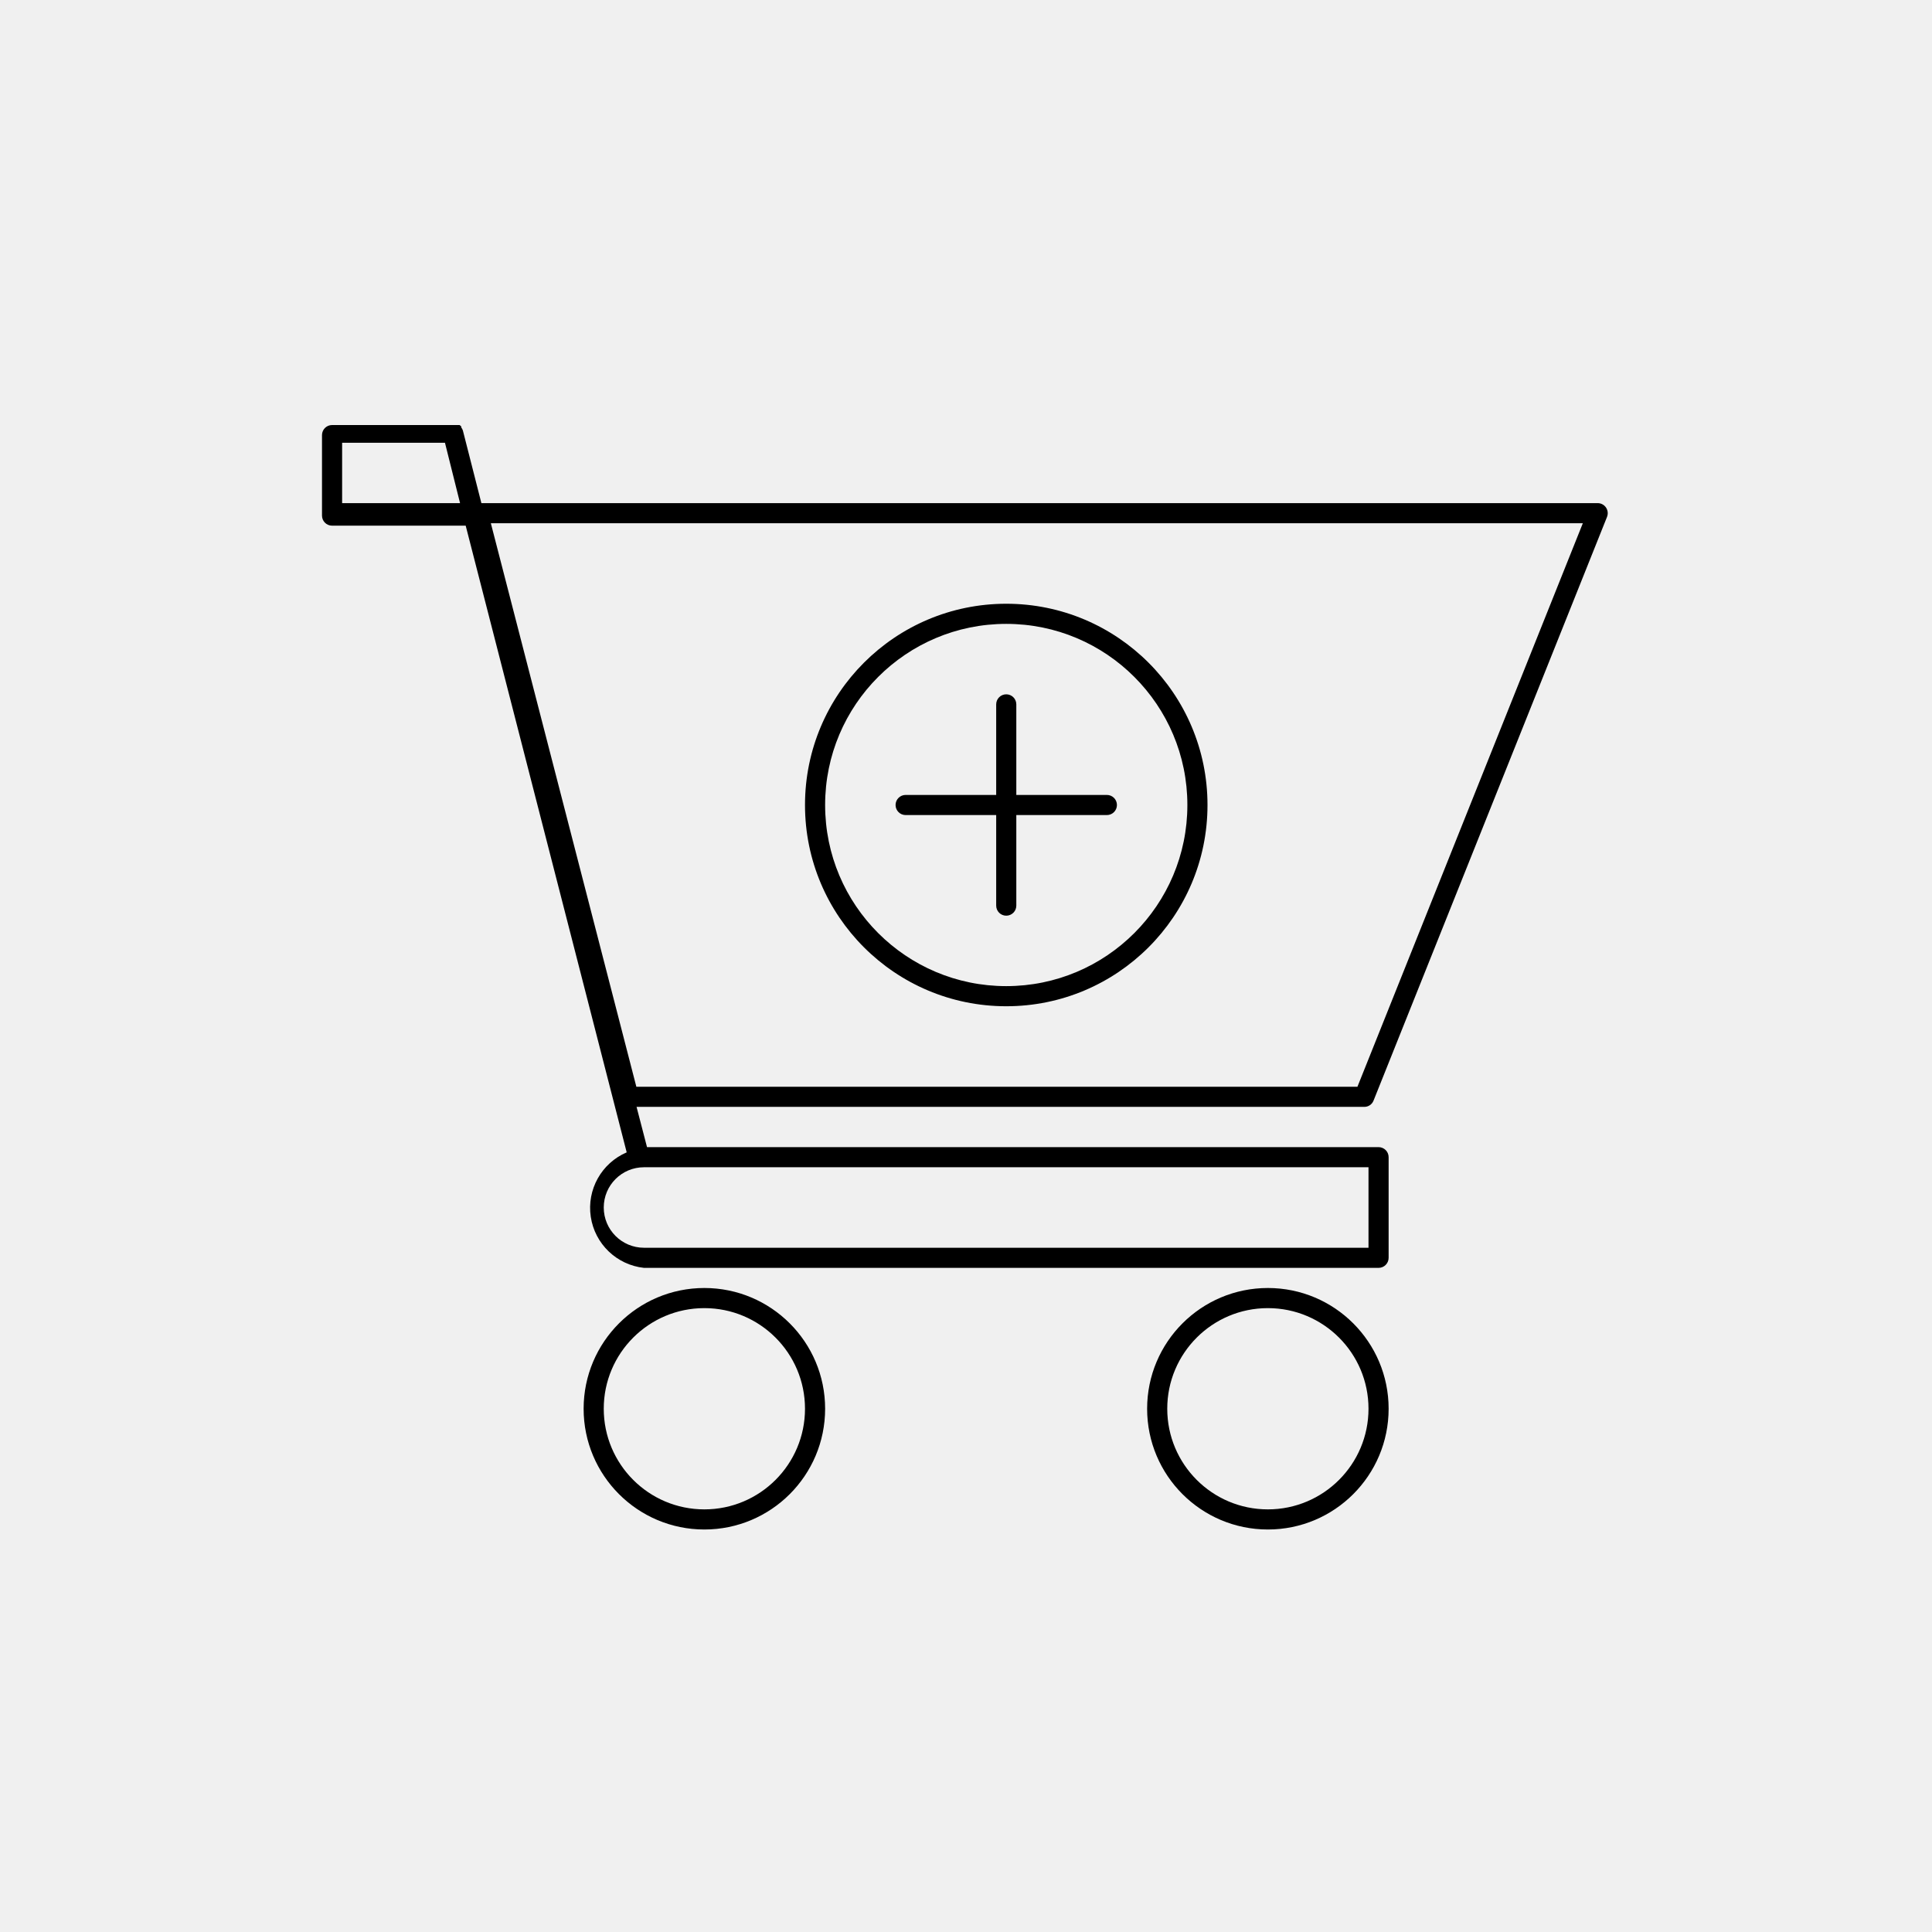
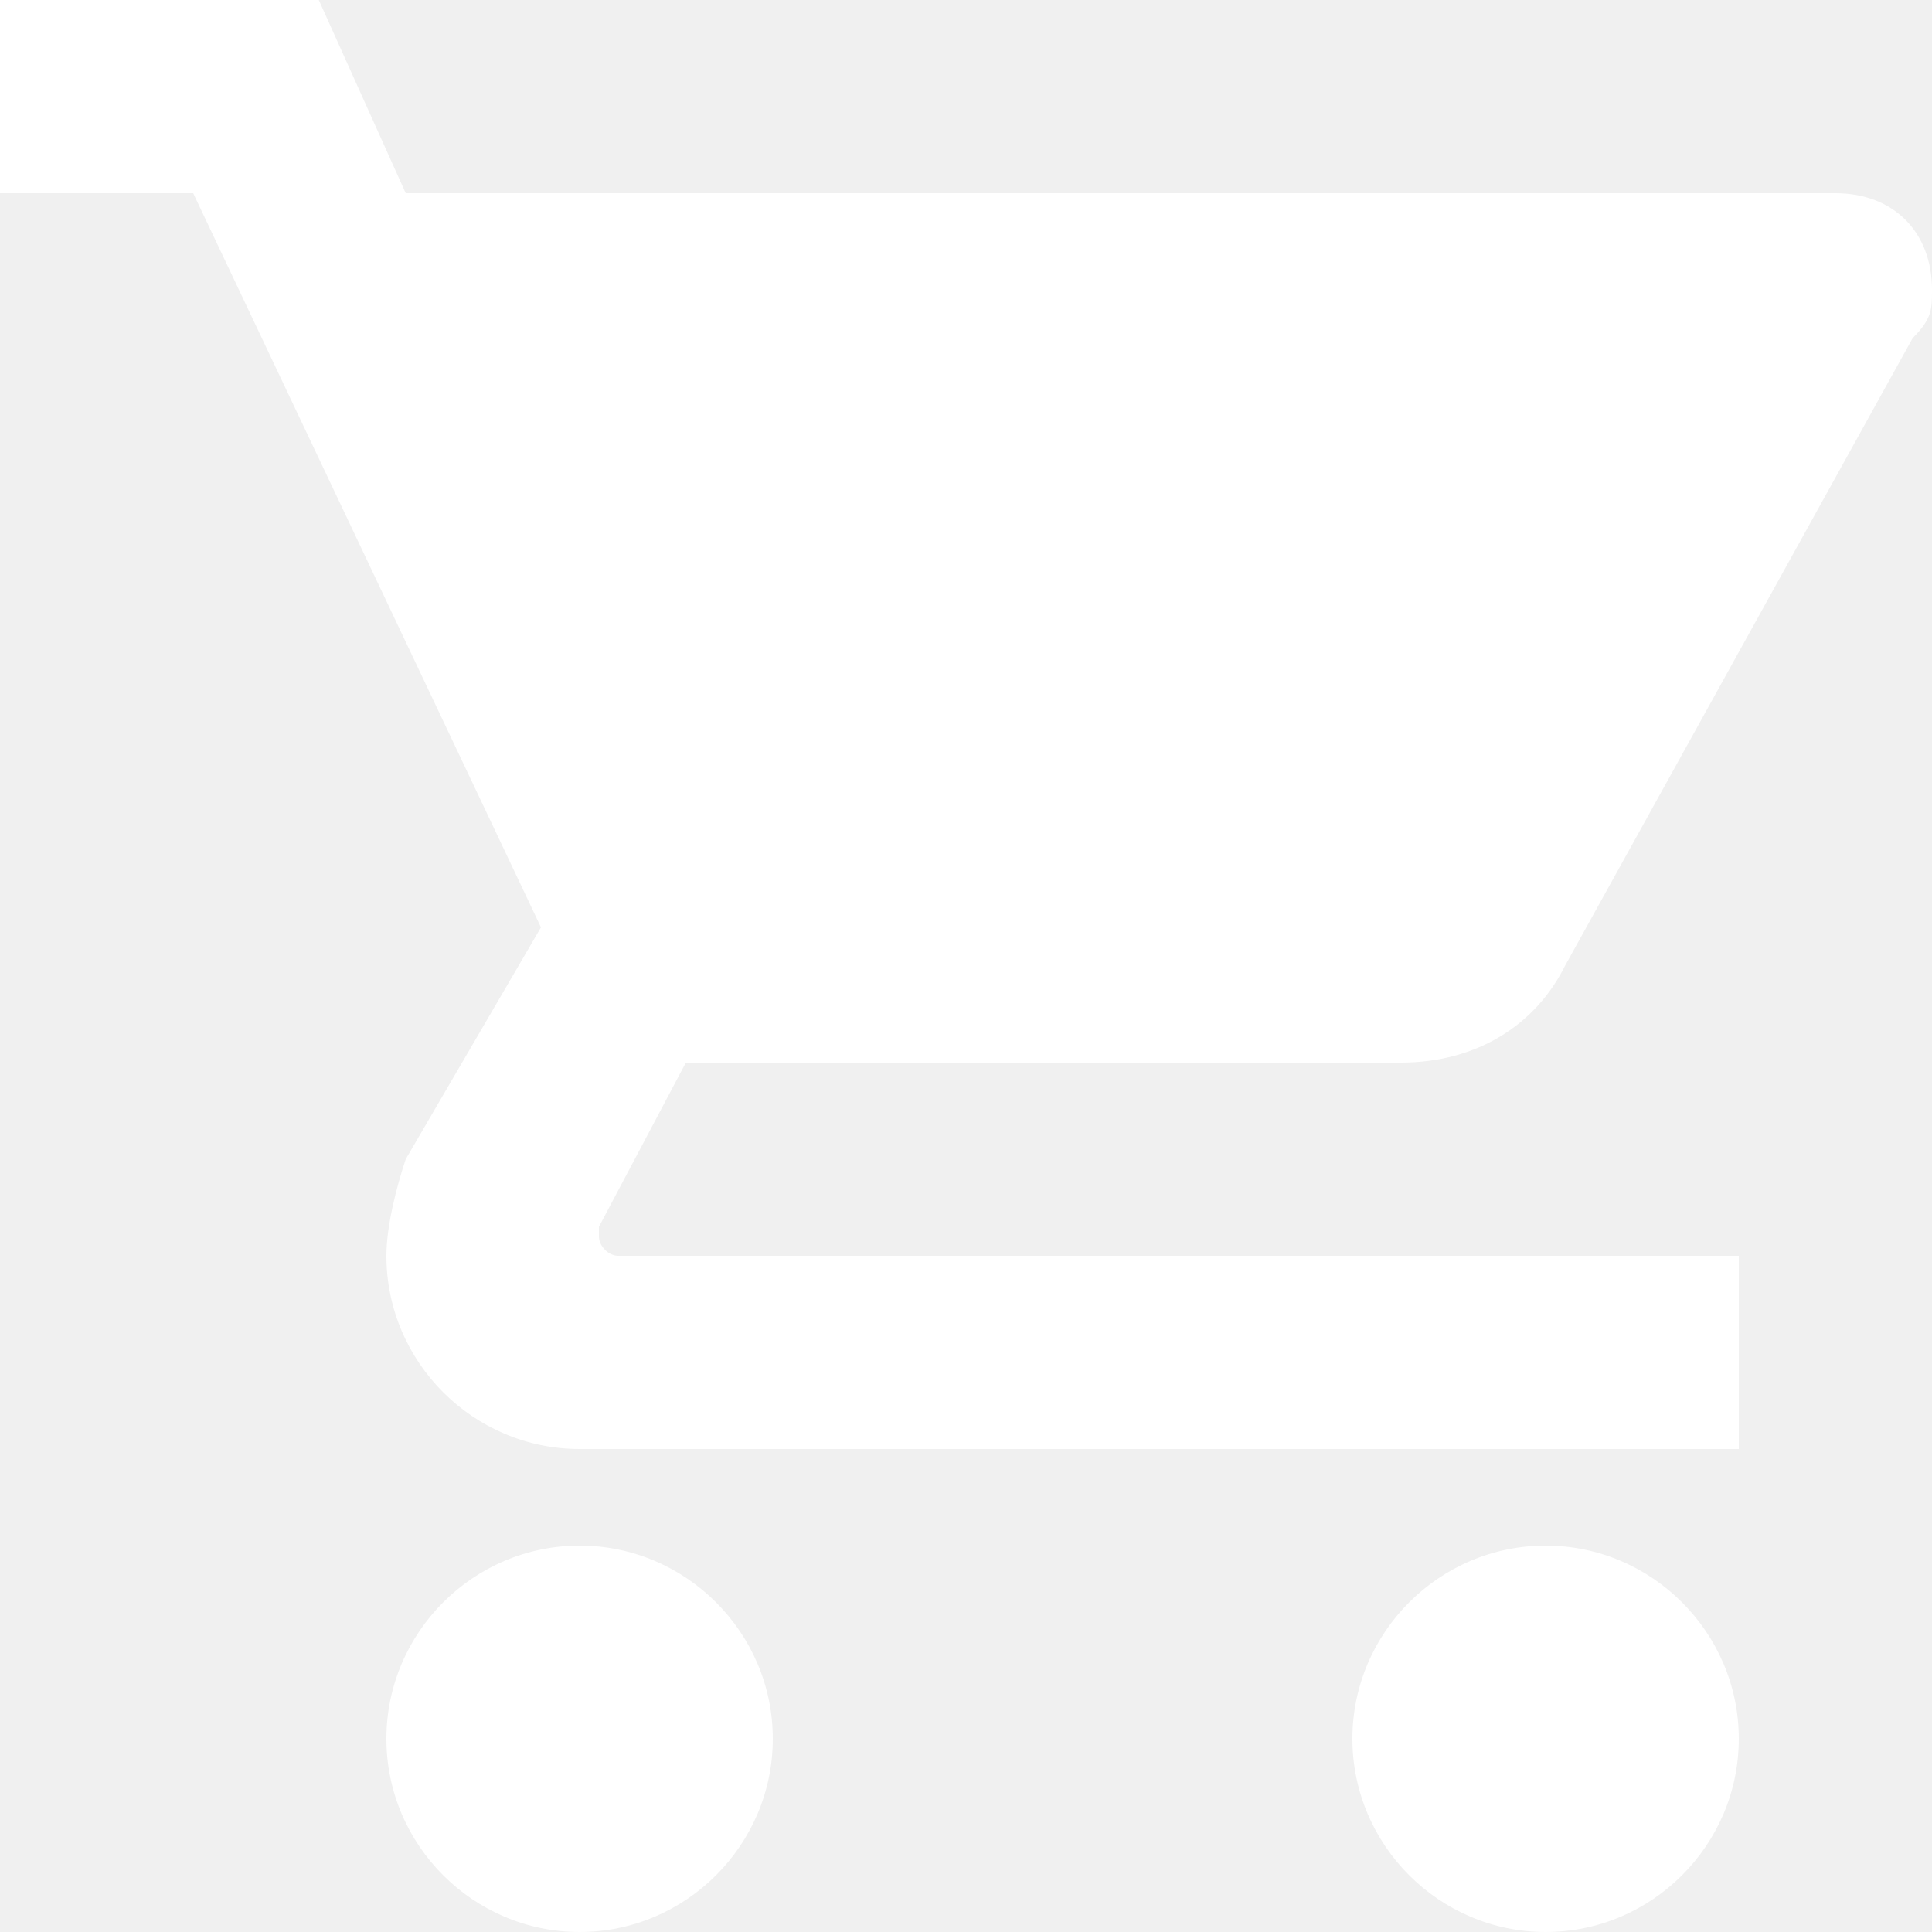
- <svg xmlns="http://www.w3.org/2000/svg" viewBox="0 0 96 96">
-   <g id="AddToCart">
-     <path d="M35,64a6,6,0,1,0,6,6A6,6,0,0,0,35,64Zm0,11a5,5,0,1,1,5-5A5,5,0,0,1,35,75Z" />
-     <path d="M63,64a6,6,0,1,0,6,6A6,6,0,0,0,63,64Zm0,11a5,5,0,1,1,5-5A5,5,0,0,1,63,75Z" />
-     <path d="M67.79,55a.49.49,0,0,0,.46-.31l11.6-29a.5.5,0,0,0-.46-.69H23.92L23,21.39h0v0a.55.55,0,0,0-.08-.15l0-.05-.08-.07-.07,0-.09,0H16.5a.5.5,0,0,0-.5.5v4a.5.5,0,0,0,.5.5h6.64l8,31.14A3,3,0,0,0,32,63H68.5a.5.5,0,0,0,.5-.5v-5a.5.5,0,0,0-.5-.5H32.15l-.52-2ZM78.65,26,67.45,54H31.62L24.39,26ZM17,25V22h5.11l.75,3ZM68,62H32a2,2,0,0,1,0-4H68Z" />
-     <path d="M50,50A10,10,0,1,0,40,40,10,10,0,0,0,50,50Zm0-19a9,9,0,1,1-9,9A9,9,0,0,1,50,31Z" />
-     <path d="M45,40.5h4.5V45a.5.5,0,0,0,1,0V40.5H55a.5.5,0,0,0,0-1H50.5V35a.5.5,0,0,0-1,0v4.5H45a.5.5,0,0,0,0,1Z" />
-   </g>
+ <svg xmlns="http://www.w3.org/2000/svg" viewBox="0 0 20 20">
+   <path d="M6 16c-1.1 0-2 .9-2 2s.9 2 2 2 2-.9 2-2-.9-2-2-2ZM0 0v2h2l3.6 7.6L4.2 12c-.1.3-.2.7-.2 1 0 1.1.9 2 2 2h12v-2H6.4c-.1 0-.2-.1-.2-.2v-.1l.9-1.7h7.4c.8 0 1.4-.4 1.7-1l3.6-6.5c.2-.2.2-.3.2-.5 0-.6-.4-1-1-1H4.2l-.9-2H0Zm16 16c-1.1 0-2 .9-2 2s.9 2 2 2 2-.9 2-2-.9-2-2-2Z" fill="#ffffff" fill-rule="evenodd" class="fill-000000" />
</svg>
